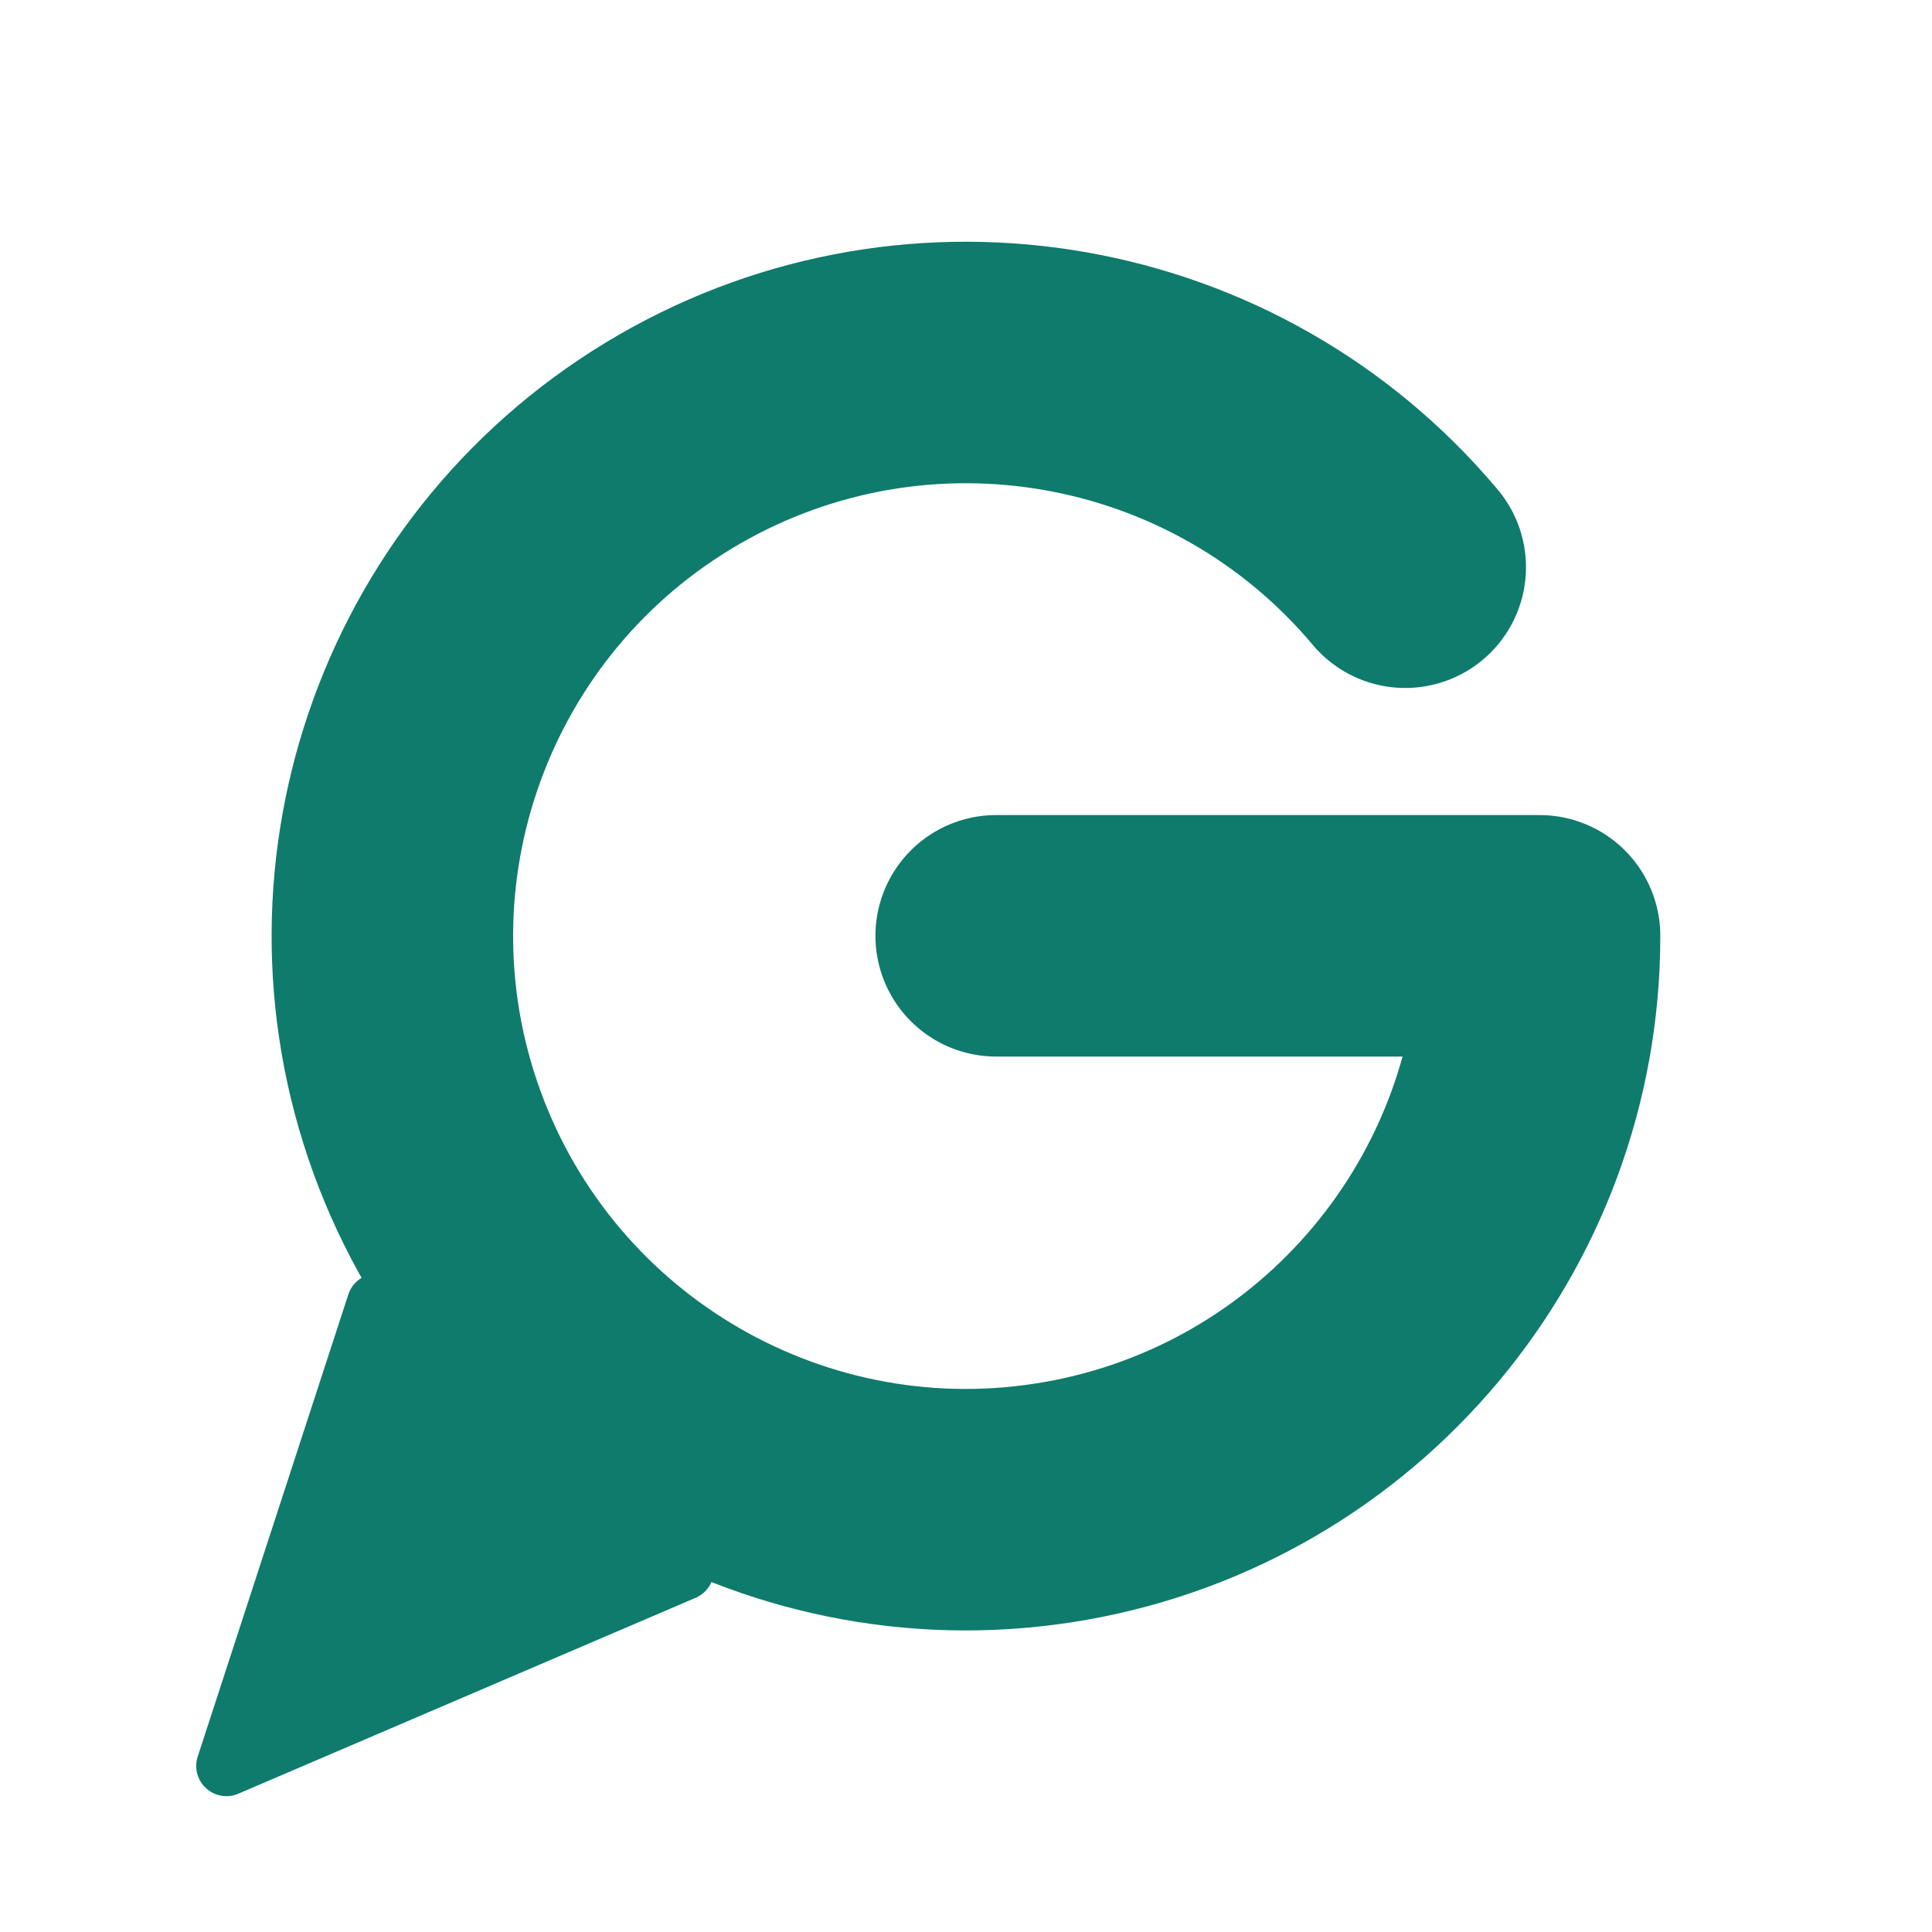
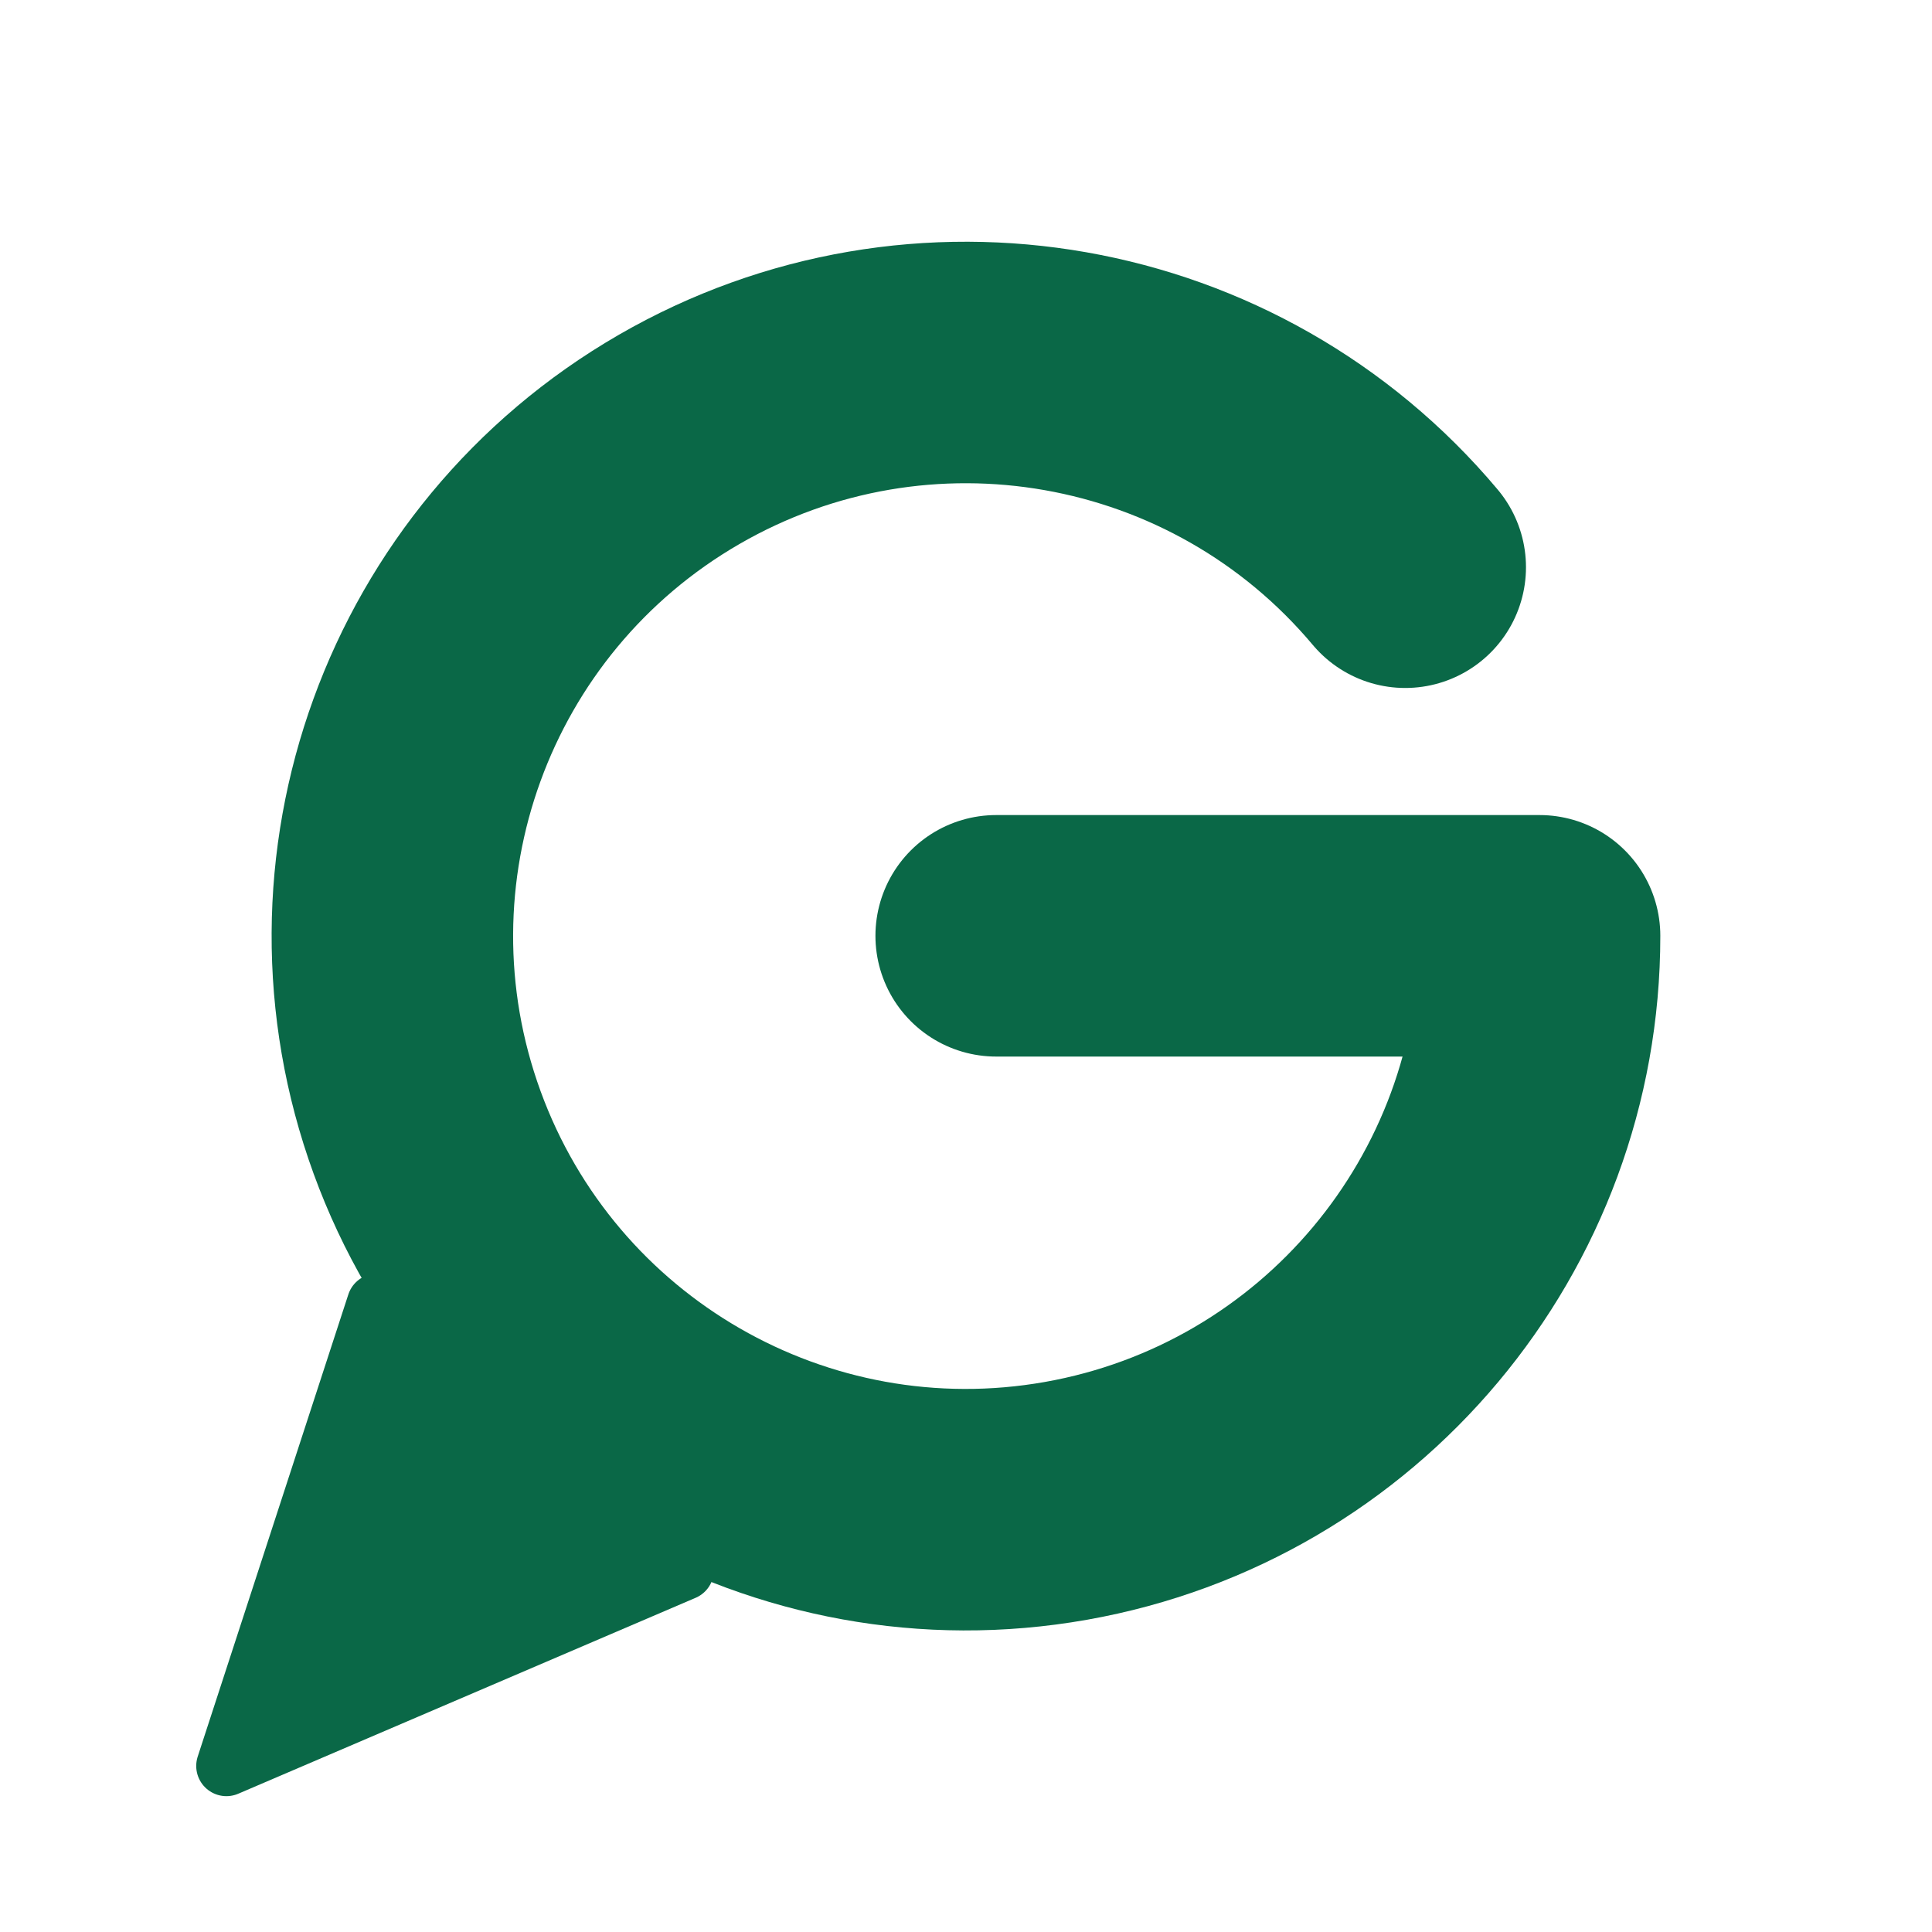
<svg xmlns="http://www.w3.org/2000/svg" viewBox="0 0 64 64">
-   <path d="M46.55 18.79 A19 19 0 1 0 51.00 31.00 H33" fill="none" stroke="#0f7b6c" stroke-width="8" stroke-linecap="round" stroke-linejoin="round" />
-   <path d="M12.49 43.19 L7.5 58.5 L22.65 52.01 Z" fill="#0f7b6c" stroke="#0f7b6c" stroke-width="2" stroke-linejoin="round" />
+   <path d="M46.55 18.79 A19 19 0 1 0 51.00 31.00 H33" fill="none" stroke="#0a6847" stroke-width="8" stroke-linecap="round" stroke-linejoin="round" />
+   <path d="M12.49 43.19 L7.5 58.5 L22.65 52.01 Z" fill="#0a6847" stroke="#0a6847" stroke-width="2" stroke-linejoin="round" />
</svg>
